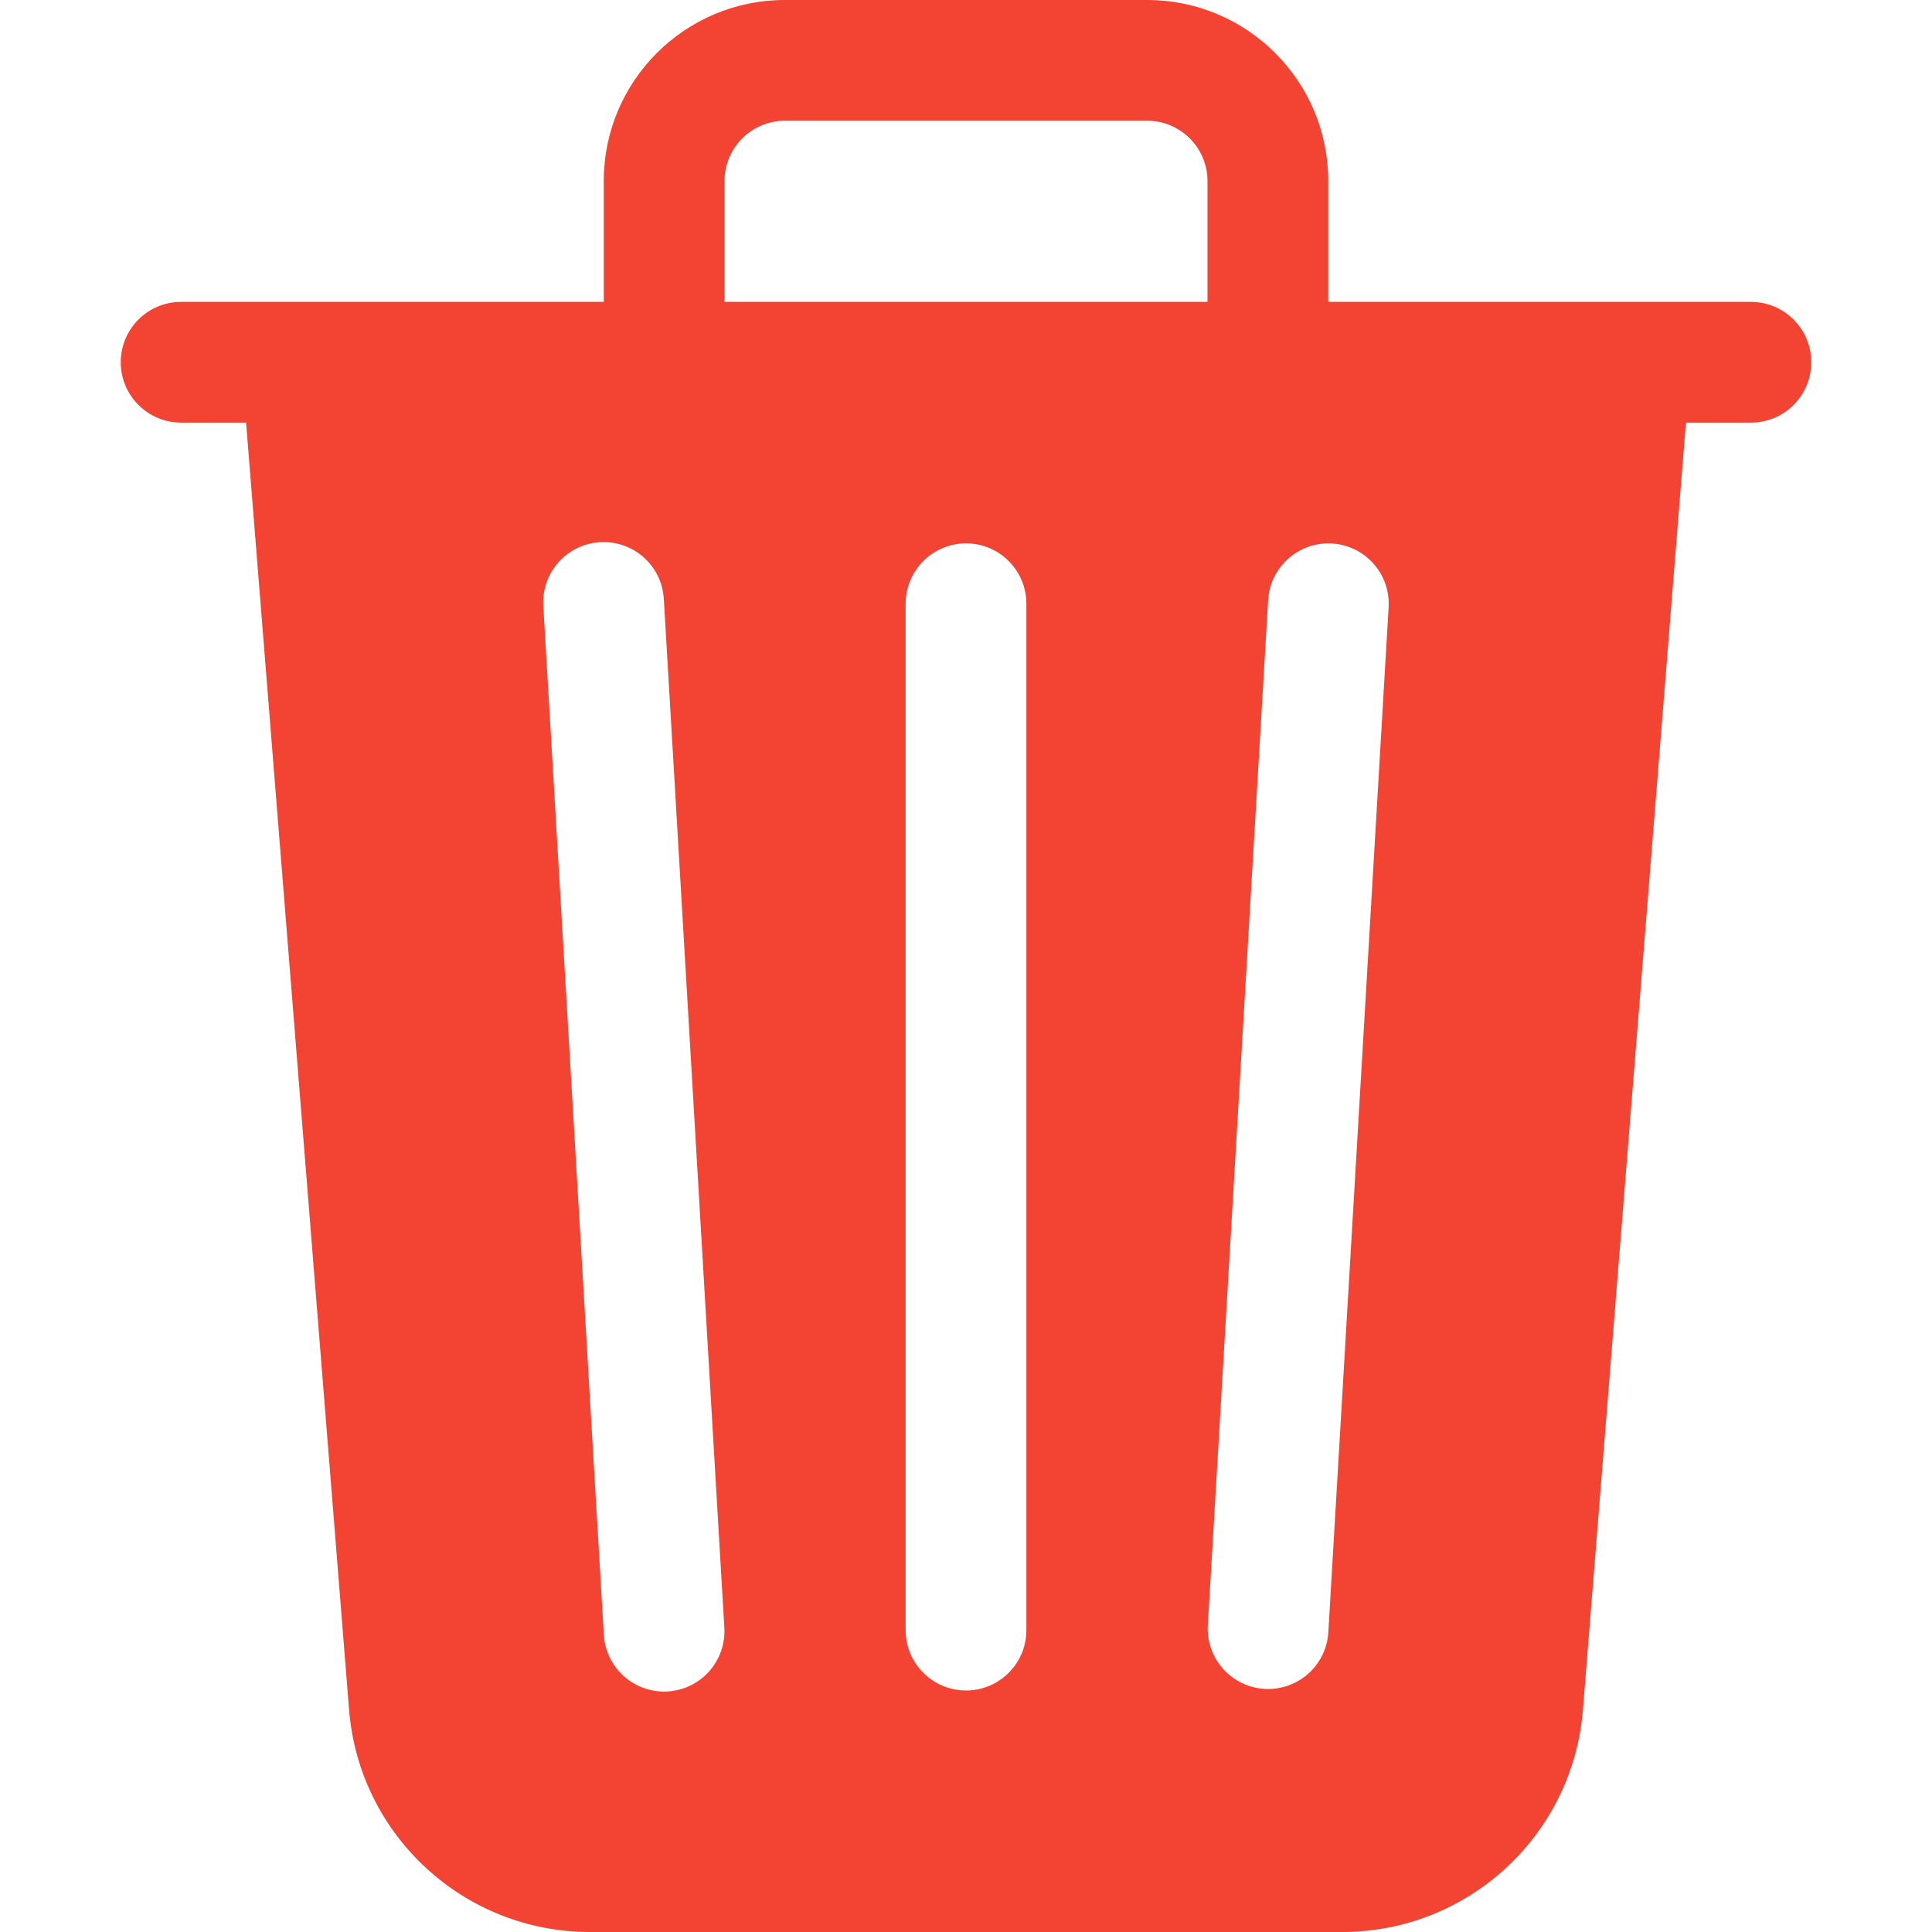
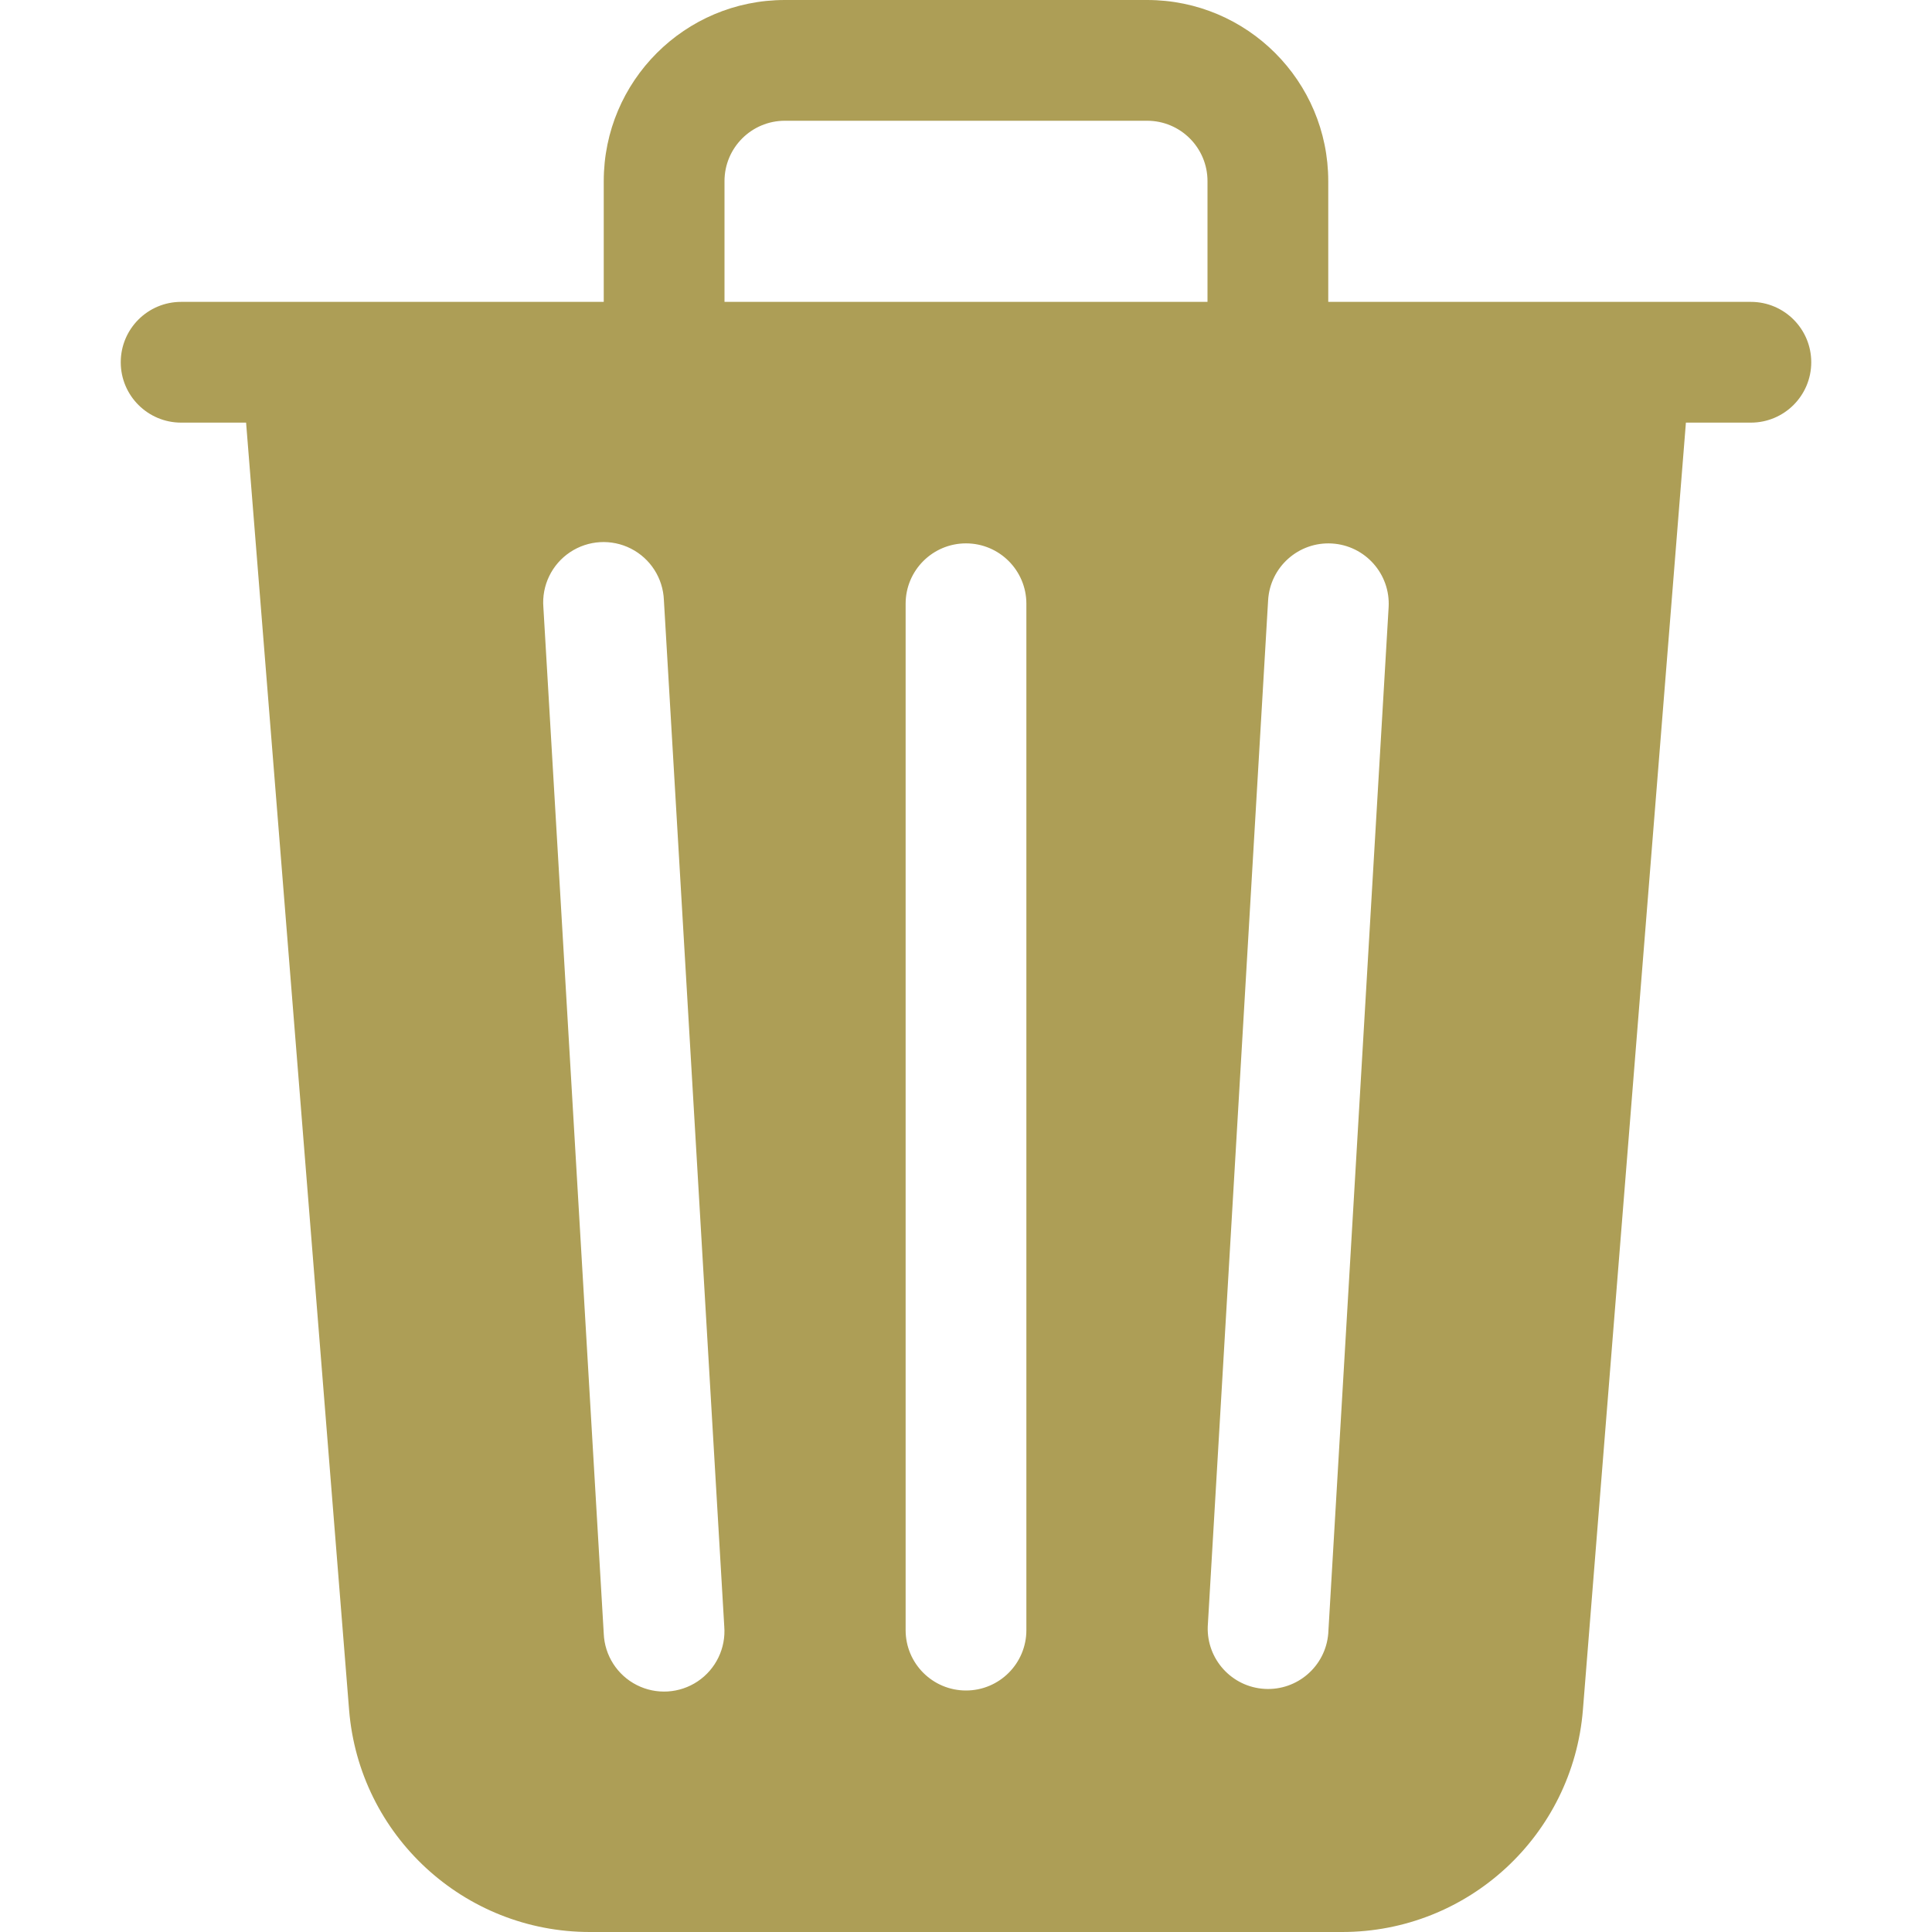
- <svg xmlns="http://www.w3.org/2000/svg" width="16" height="16" fill="#F24333" class="bi bi-trash3-fill" viewBox="0 0 16 16">
+ <svg xmlns="http://www.w3.org/2000/svg" width="16" height="16" fill="#ad9e56" class="bi bi-trash3-fill" viewBox="0 0 16 16">
  <path d="M11 1.5v1h3.5a.5.5 0 0 1 0 1h-.538l-.853 10.66A2 2 0 0 1 11.115 16h-6.23a2 2 0 0 1-1.994-1.84L2.038 3.5H1.5a.5.5 0 0 1 0-1H5v-1A1.5 1.5 0 0 1 6.5 0h3A1.5 1.5 0 0 1 11 1.5m-5 0v1h4v-1a.5.5 0 0 0-.5-.5h-3a.5.5 0 0 0-.5.5M4.5 5.029l.5 8.5a.5.5 0 1 0 .998-.06l-.5-8.5a.5.5 0 1 0-.998.06m6.53-.528a.5.5 0 0 0-.528.47l-.5 8.5a.5.5 0 0 0 .998.058l.5-8.5a.5.5 0 0 0-.47-.528M8 4.5a.5.5 0 0 0-.5.5v8.5a.5.5 0 0 0 1 0V5a.5.5 0 0 0-.5-.5" />
</svg>
